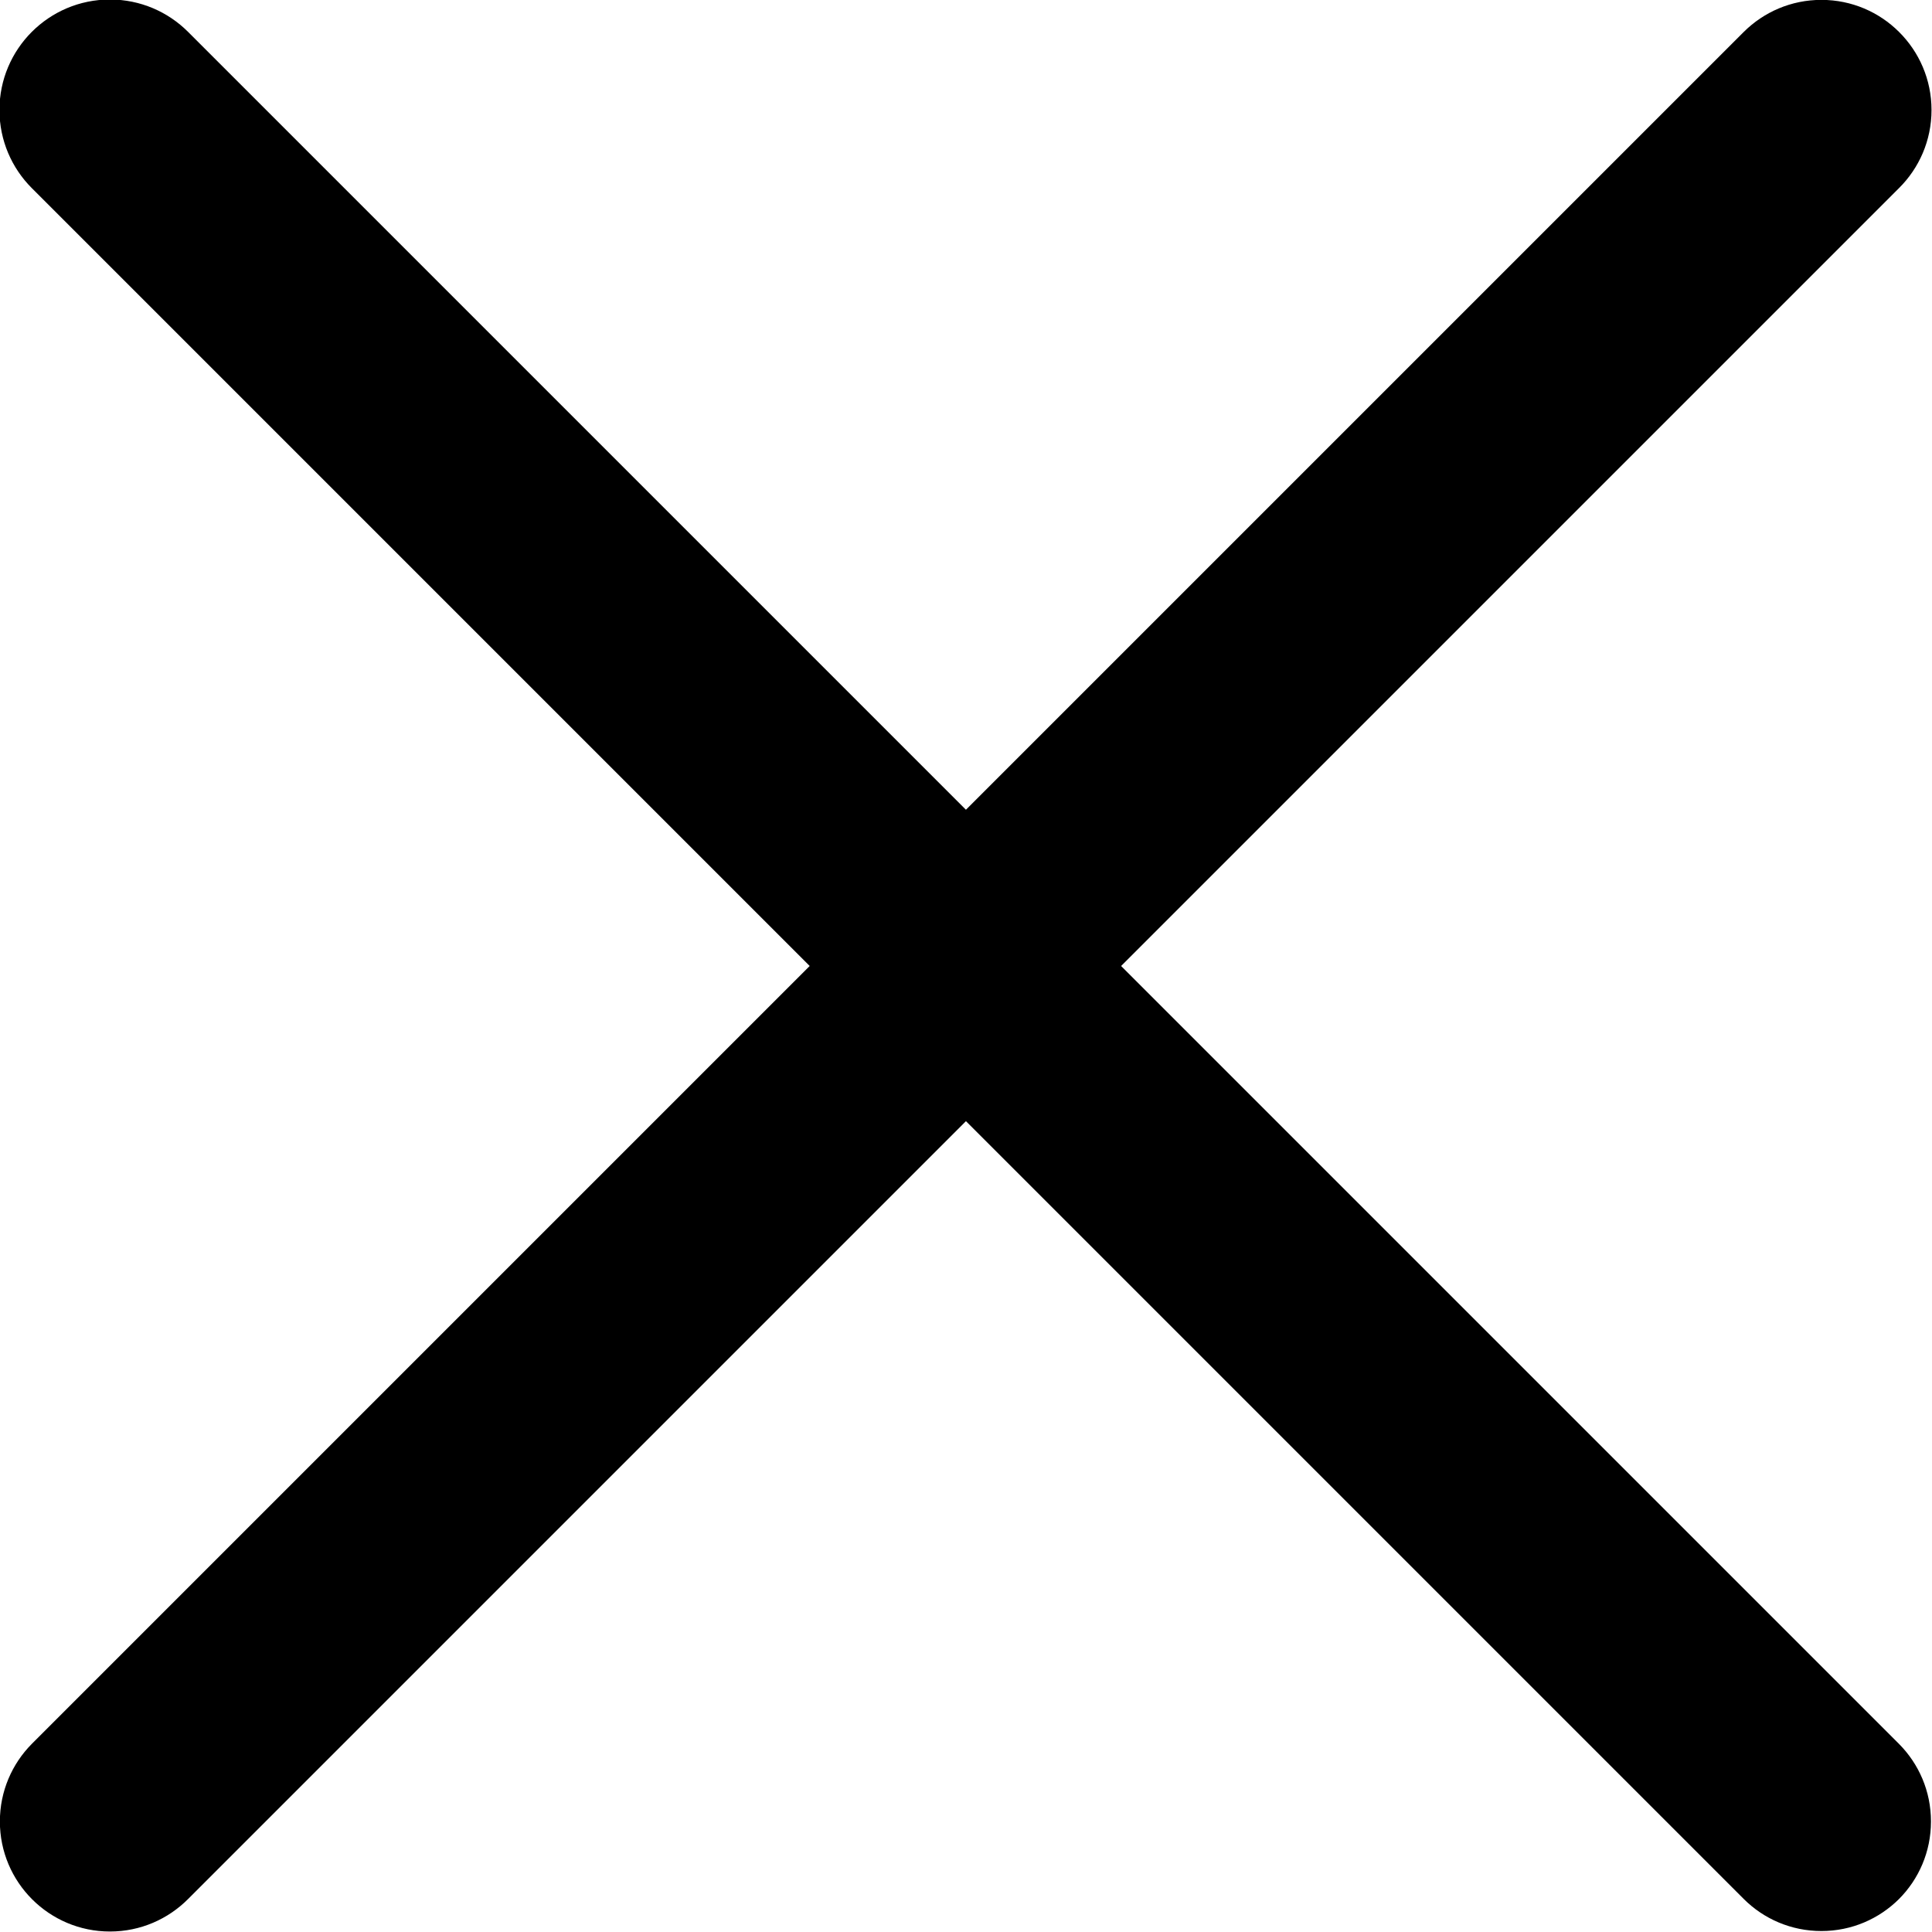
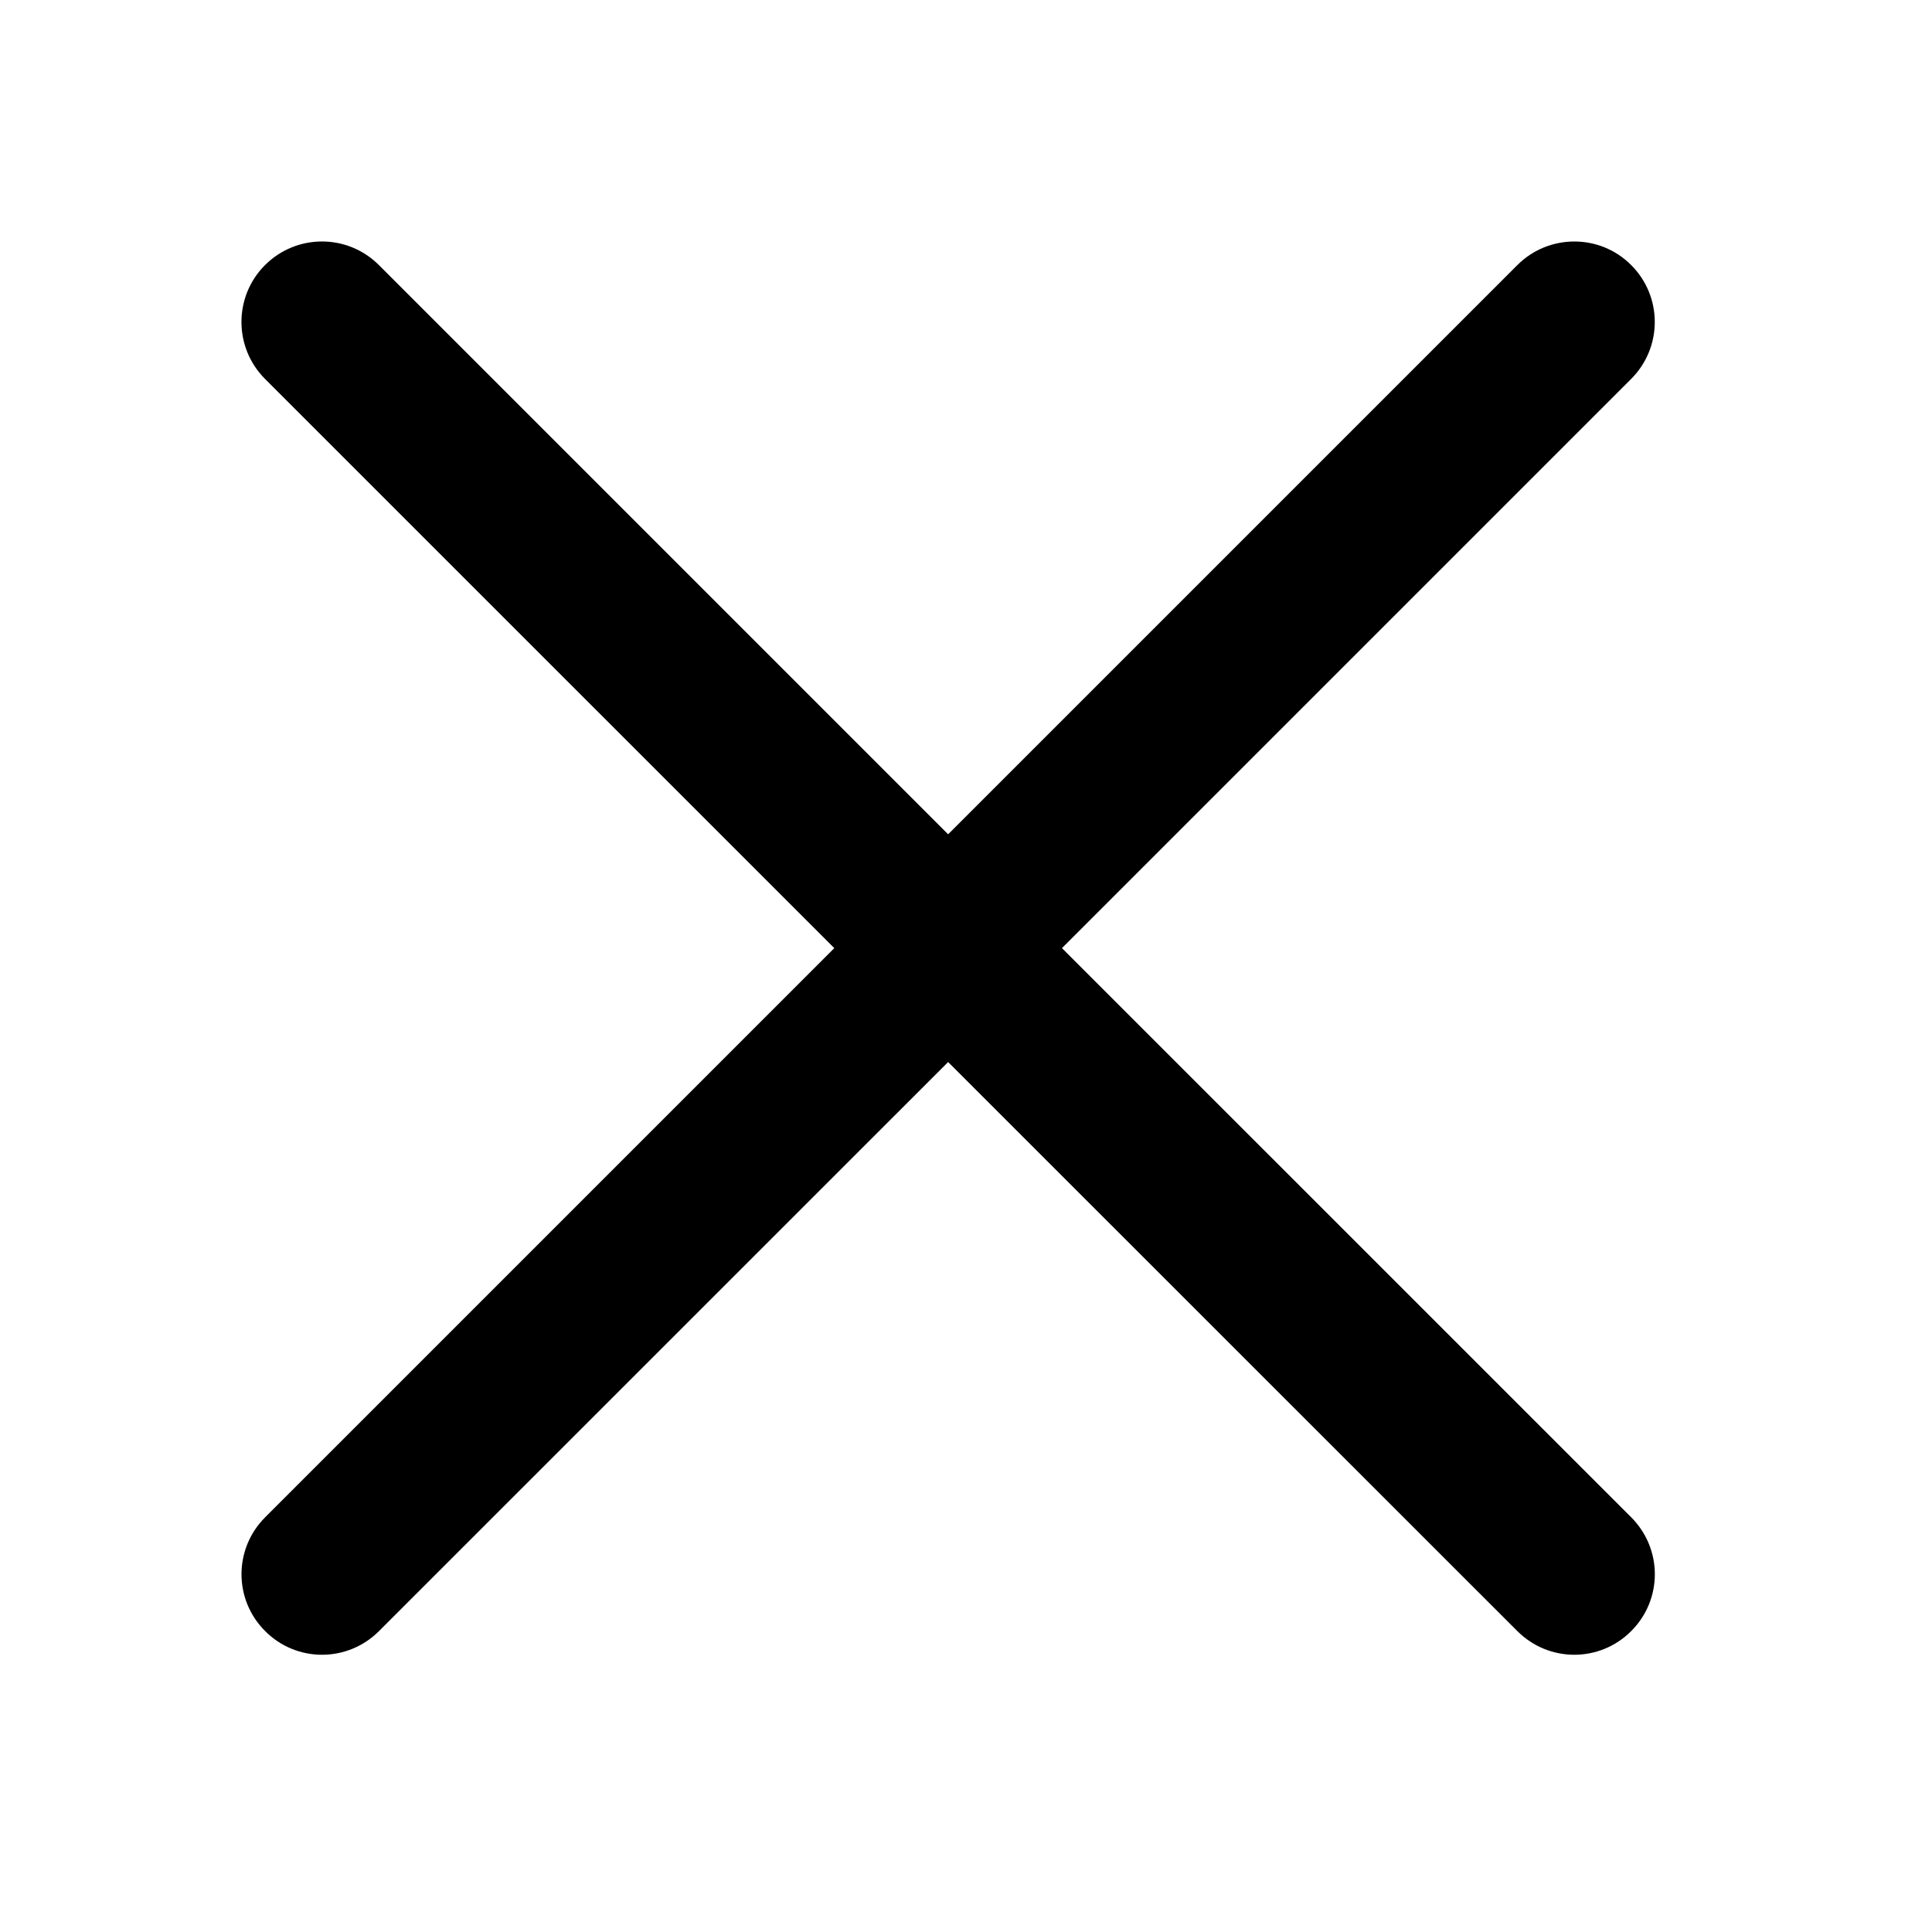
- <svg xmlns="http://www.w3.org/2000/svg" version="1.1" width="32" height="32" viewBox="0 0 32 32">
-   <path d="M18.569 16l12.884-12.884c0.333-0.33 0.539-0.788 0.539-1.294s-0.206-0.964-0.539-1.294l-0-0c-0.329-0.328-0.783-0.53-1.285-0.53s-0.955 0.202-1.285 0.53l-12.884 12.884-12.884-12.884c-0.331-0.331-0.789-0.536-1.294-0.536-1.011 0-1.83 0.819-1.83 1.83 0 0.505 0.205 0.963 0.536 1.294l12.884 12.884-12.884 12.884c-0.327 0.329-0.529 0.784-0.529 1.285 0 1.007 0.816 1.823 1.823 1.823 0.506 0 0.963-0.206 1.294-0.538l12.884-12.884 12.884 12.884c0.329 0.328 0.783 0.53 1.285 0.53s0.955-0.202 1.285-0.53l-0 0c0.328-0.329 0.53-0.783 0.53-1.285s-0.202-0.955-0.53-1.285l0 0z" />
+ <svg xmlns="http://www.w3.org/2000/svg" xmlns:xlink="http://www.w3.org/1999/xlink" viewBox="0 0 24 24">
+   <defs>
+     <path id="a" d="M18.849 3.293l-7.071 7.071-7.071-7.071c-.391-.391-1.023-.391-1.415 0-.39.39-.39 1.023 0 1.414l7.072 7.071-7.07 7.07c-.392.392-.392 1.024 0 1.414.194.196.451.294.706.294.256 0 .512-.098.708-.294l7.07-7.069 7.071 7.069c.196.196.451.294.708.294.255 0 .511-.098.706-.294.392-.39.392-1.022 0-1.414l-7.071-7.07 7.071-7.071c.391-.391.391-1.024 0-1.414-.195-.196-.45-.293-.706-.293-.256 0-.512.097-.708.293z" />
+   </defs>
+   <use fill="#000" fill-rule="evenodd" xlink:href="#a" />
</svg>
